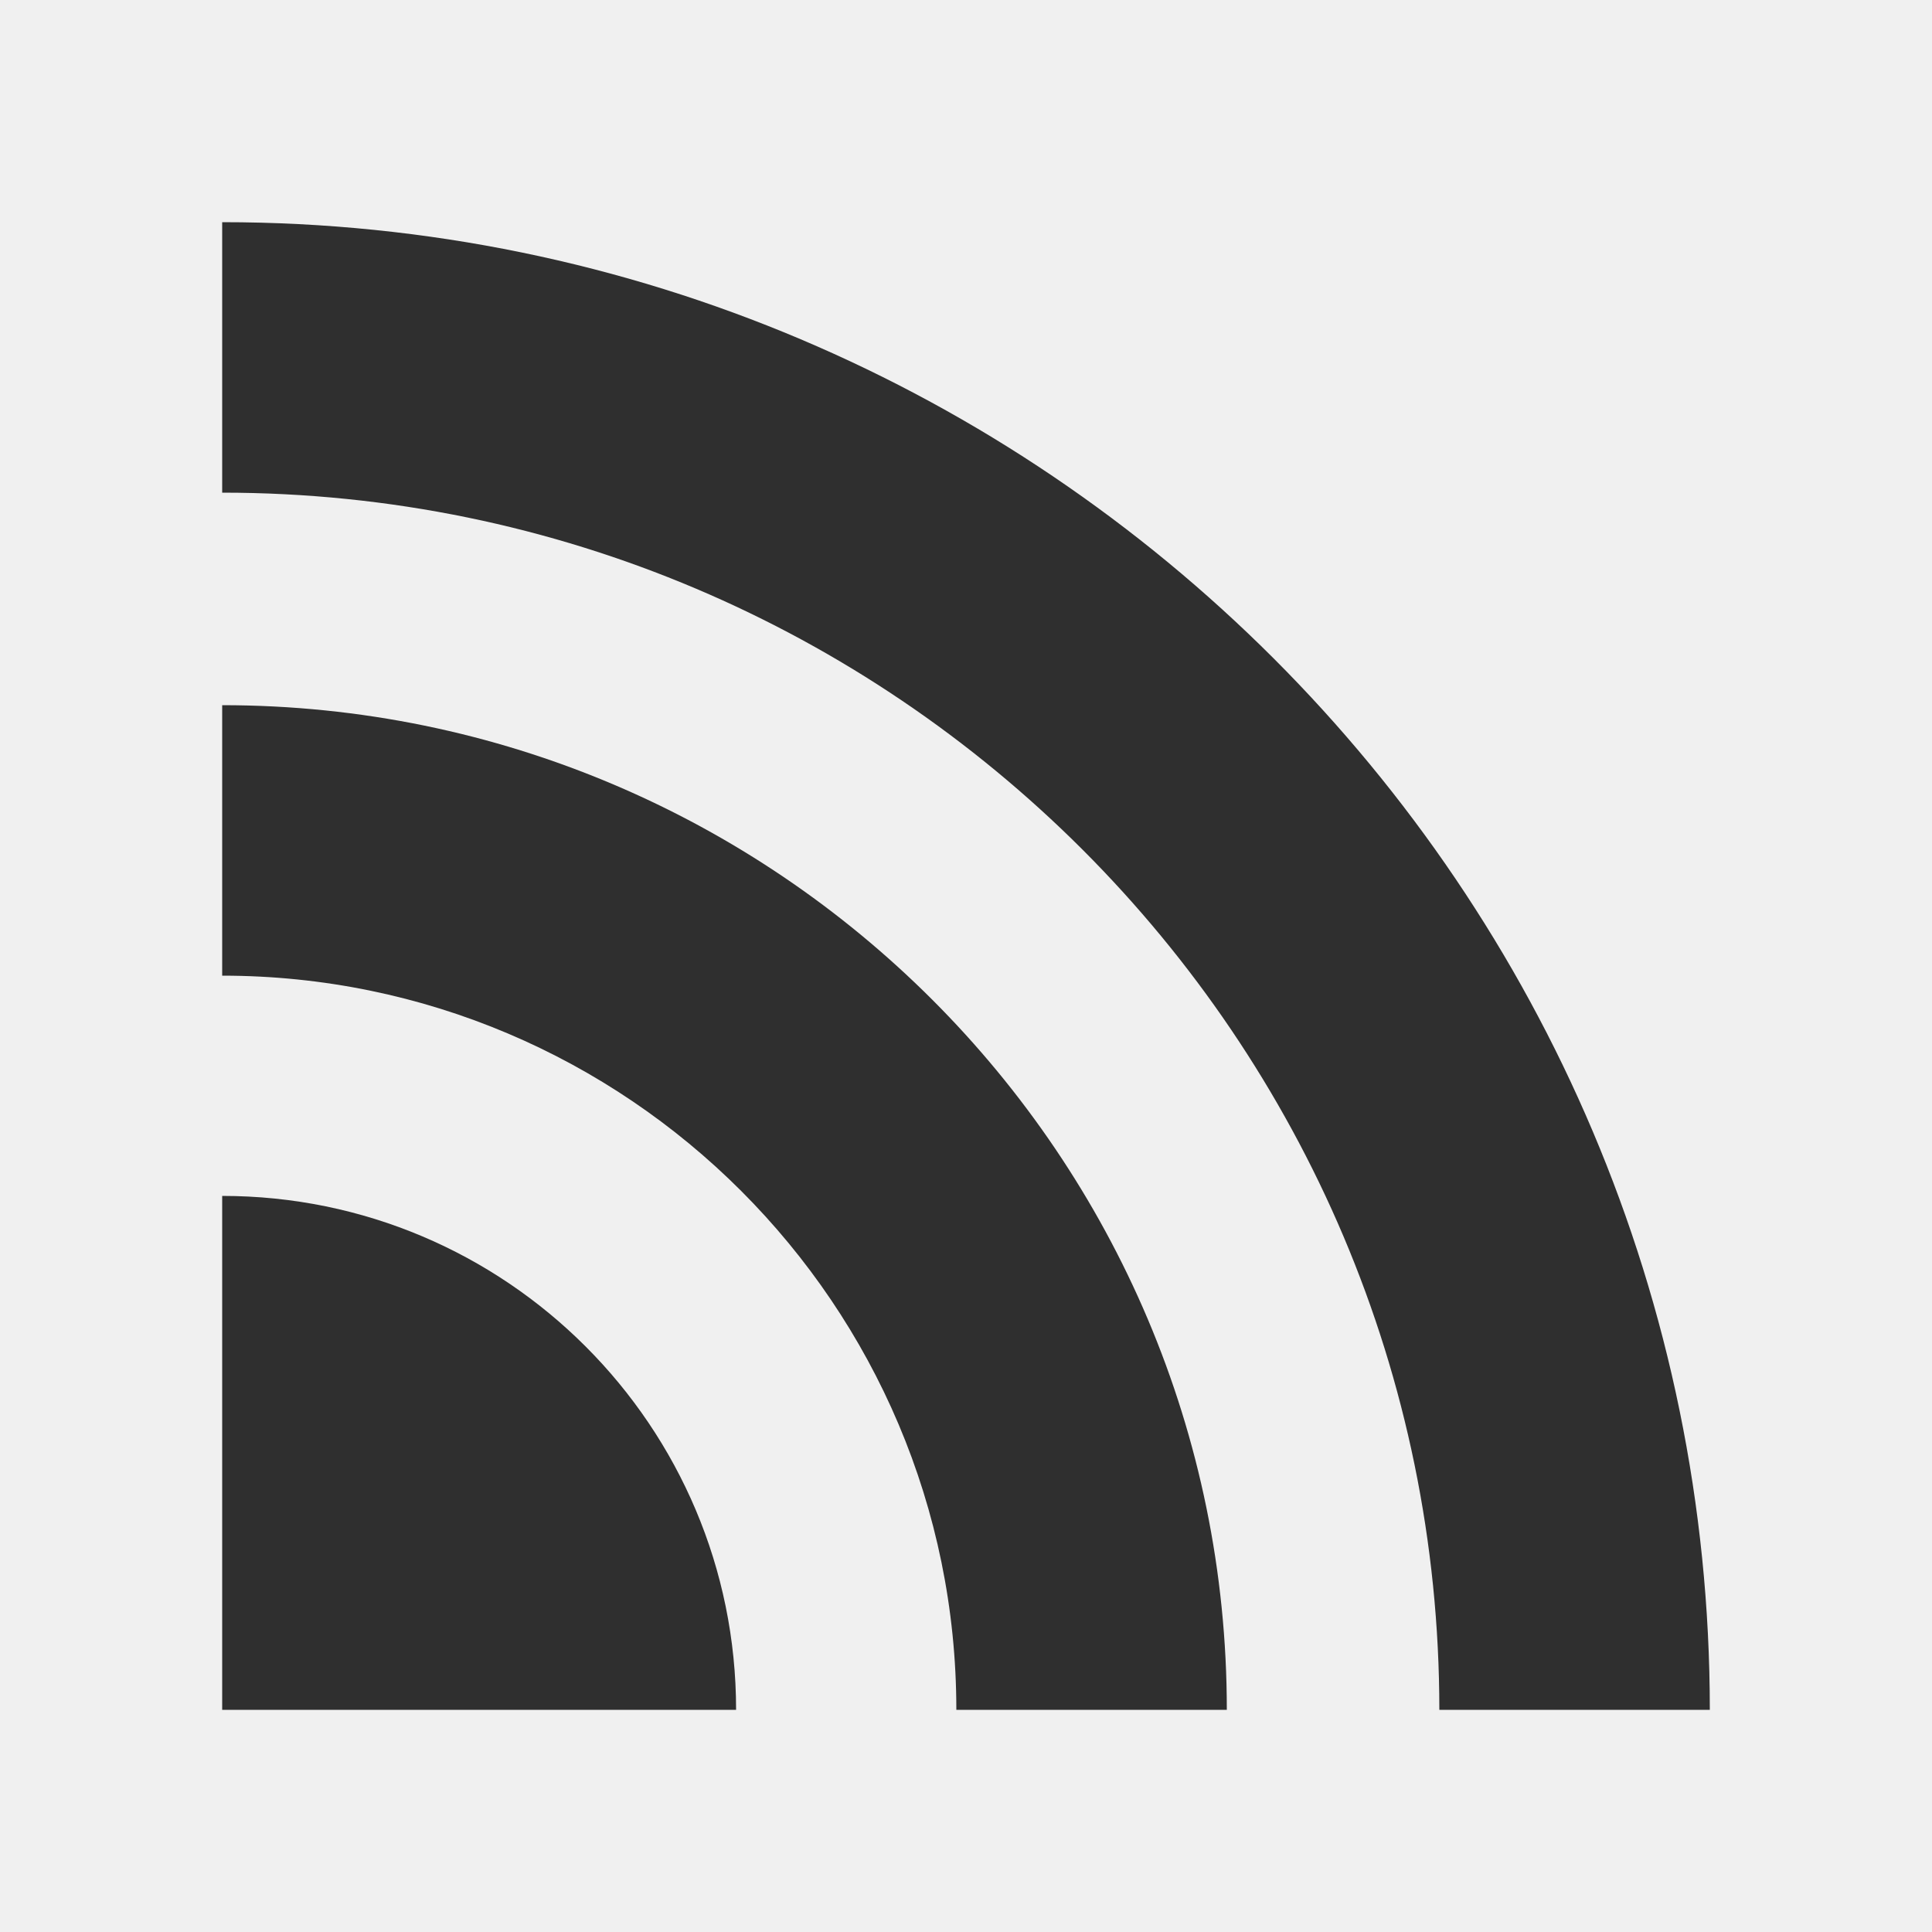
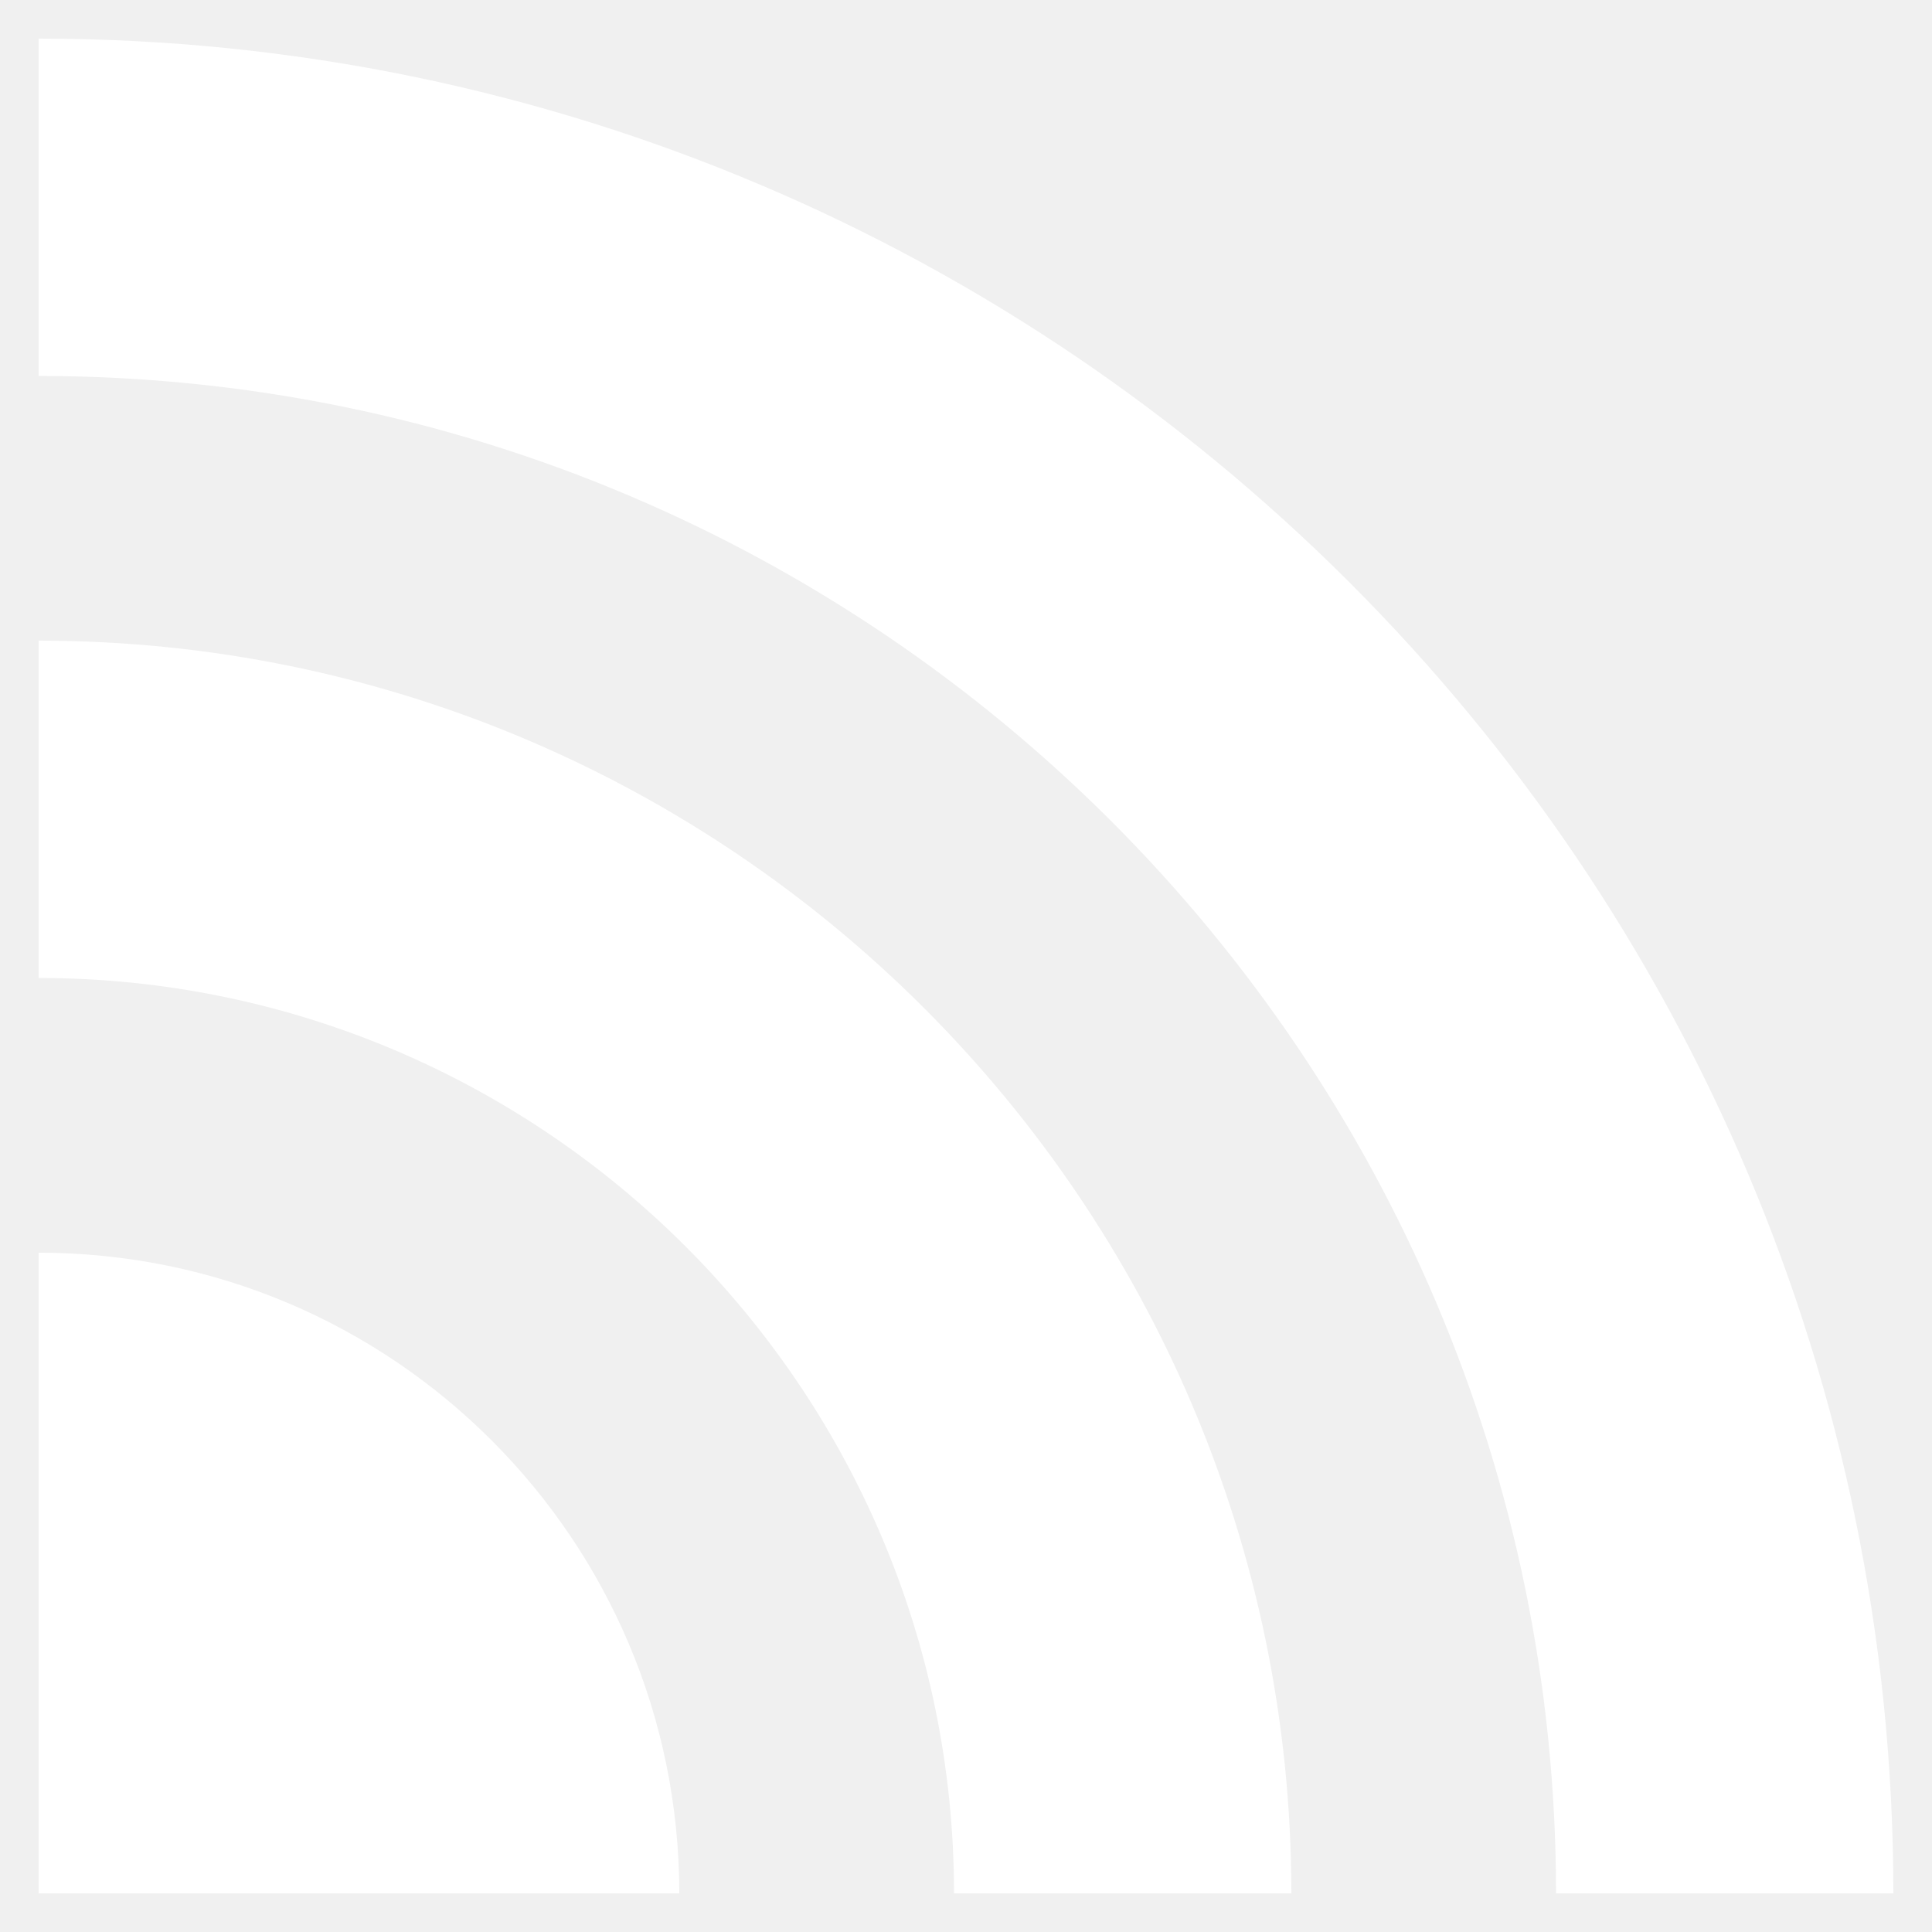
<svg xmlns="http://www.w3.org/2000/svg" viewBox="0 0 50 50">
-   <g fill="#2f2f2f">
-     <path d="m37.25 44.25h7c0-21.23-17.27-38.5-38.5-38.5v7c17.37 0 31.5 14.13 31.5 31.5z" />
-     <path d="m24.75 44.25h7c0-14.34-11.66-26-26-26v7c10.48 0 19 8.52 19 19z" />
-     <path d="m19.05 44.25c0-7.34-5.95-13.3-13.3-13.3v13.3z" />
+   <g fill="#fff">
+     <path d="m40.27 49h8.73c0-26.47-21.53-48-48-48v8.73c21.65 0 39.27 17.62 39.27 39.27z" />
+     <path d="m24.69 49h8.73c0-17.87-14.54-32.42-32.42-32.42v8.73c13.06 0 23.69 10.63 23.69 23.69z" />
+     <path d="m17.58 49c0-9.15-7.42-16.58-16.58-16.58v16.58z" />
  </g>
</svg>
